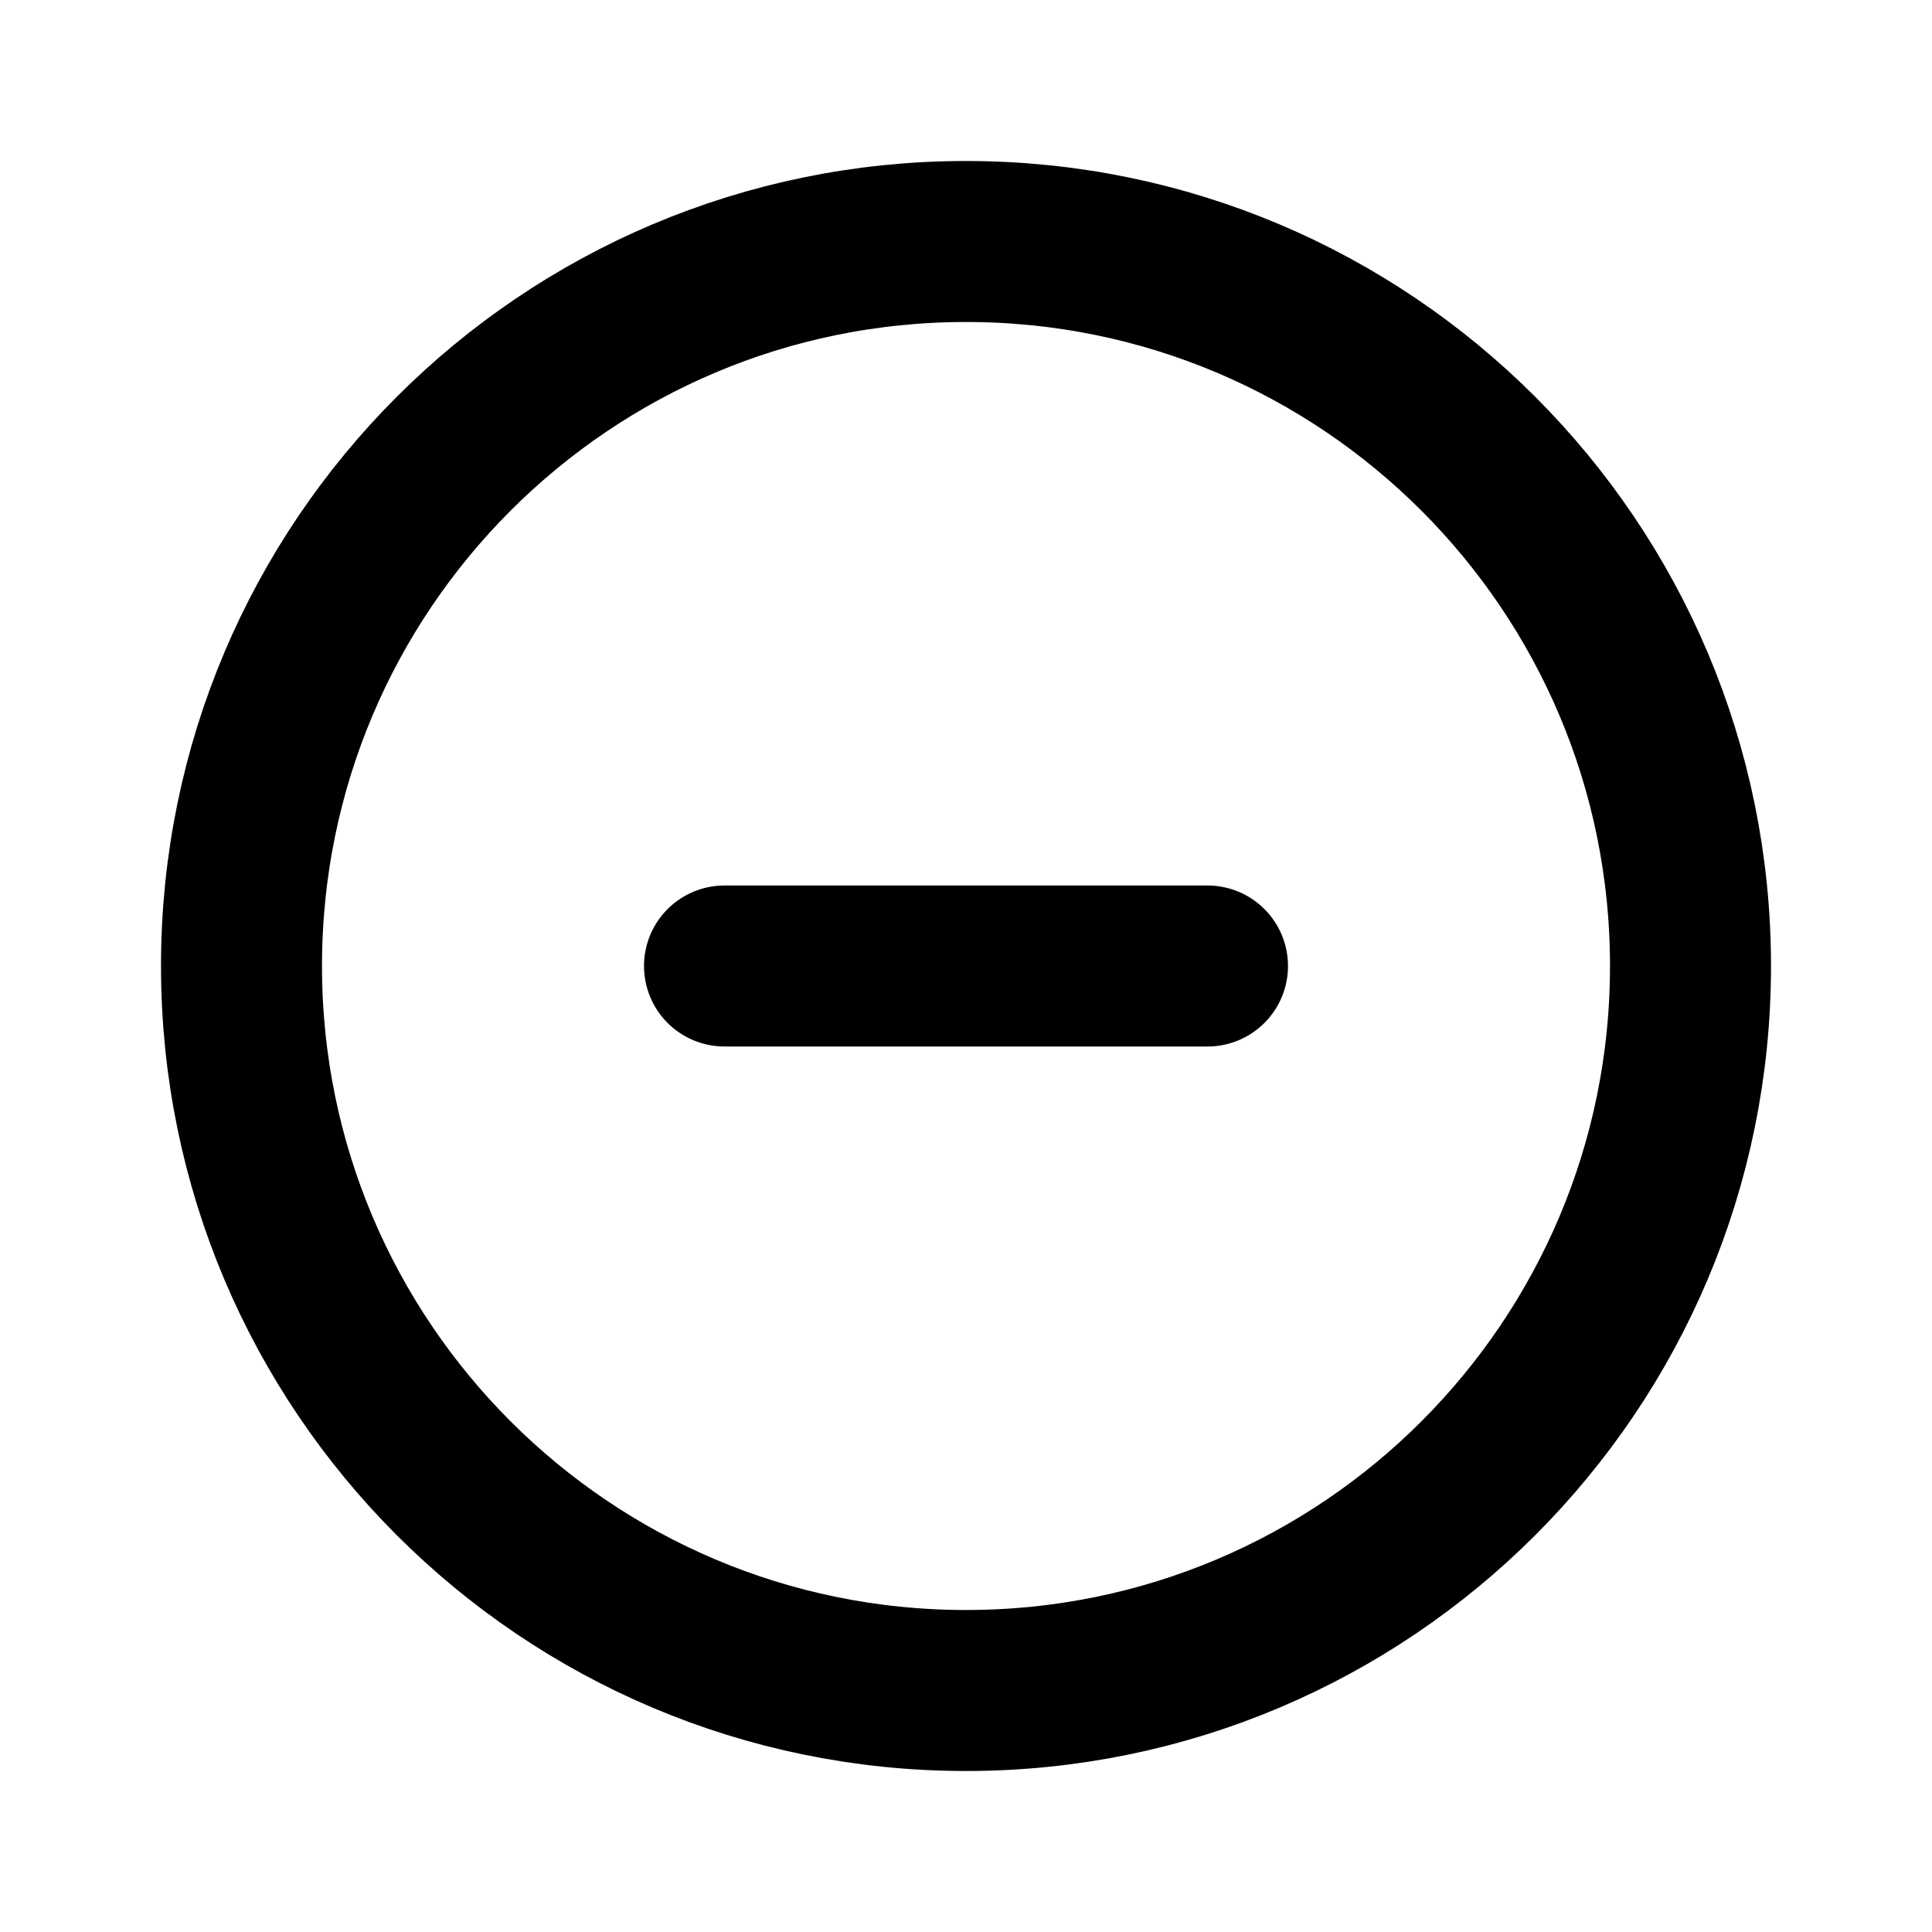
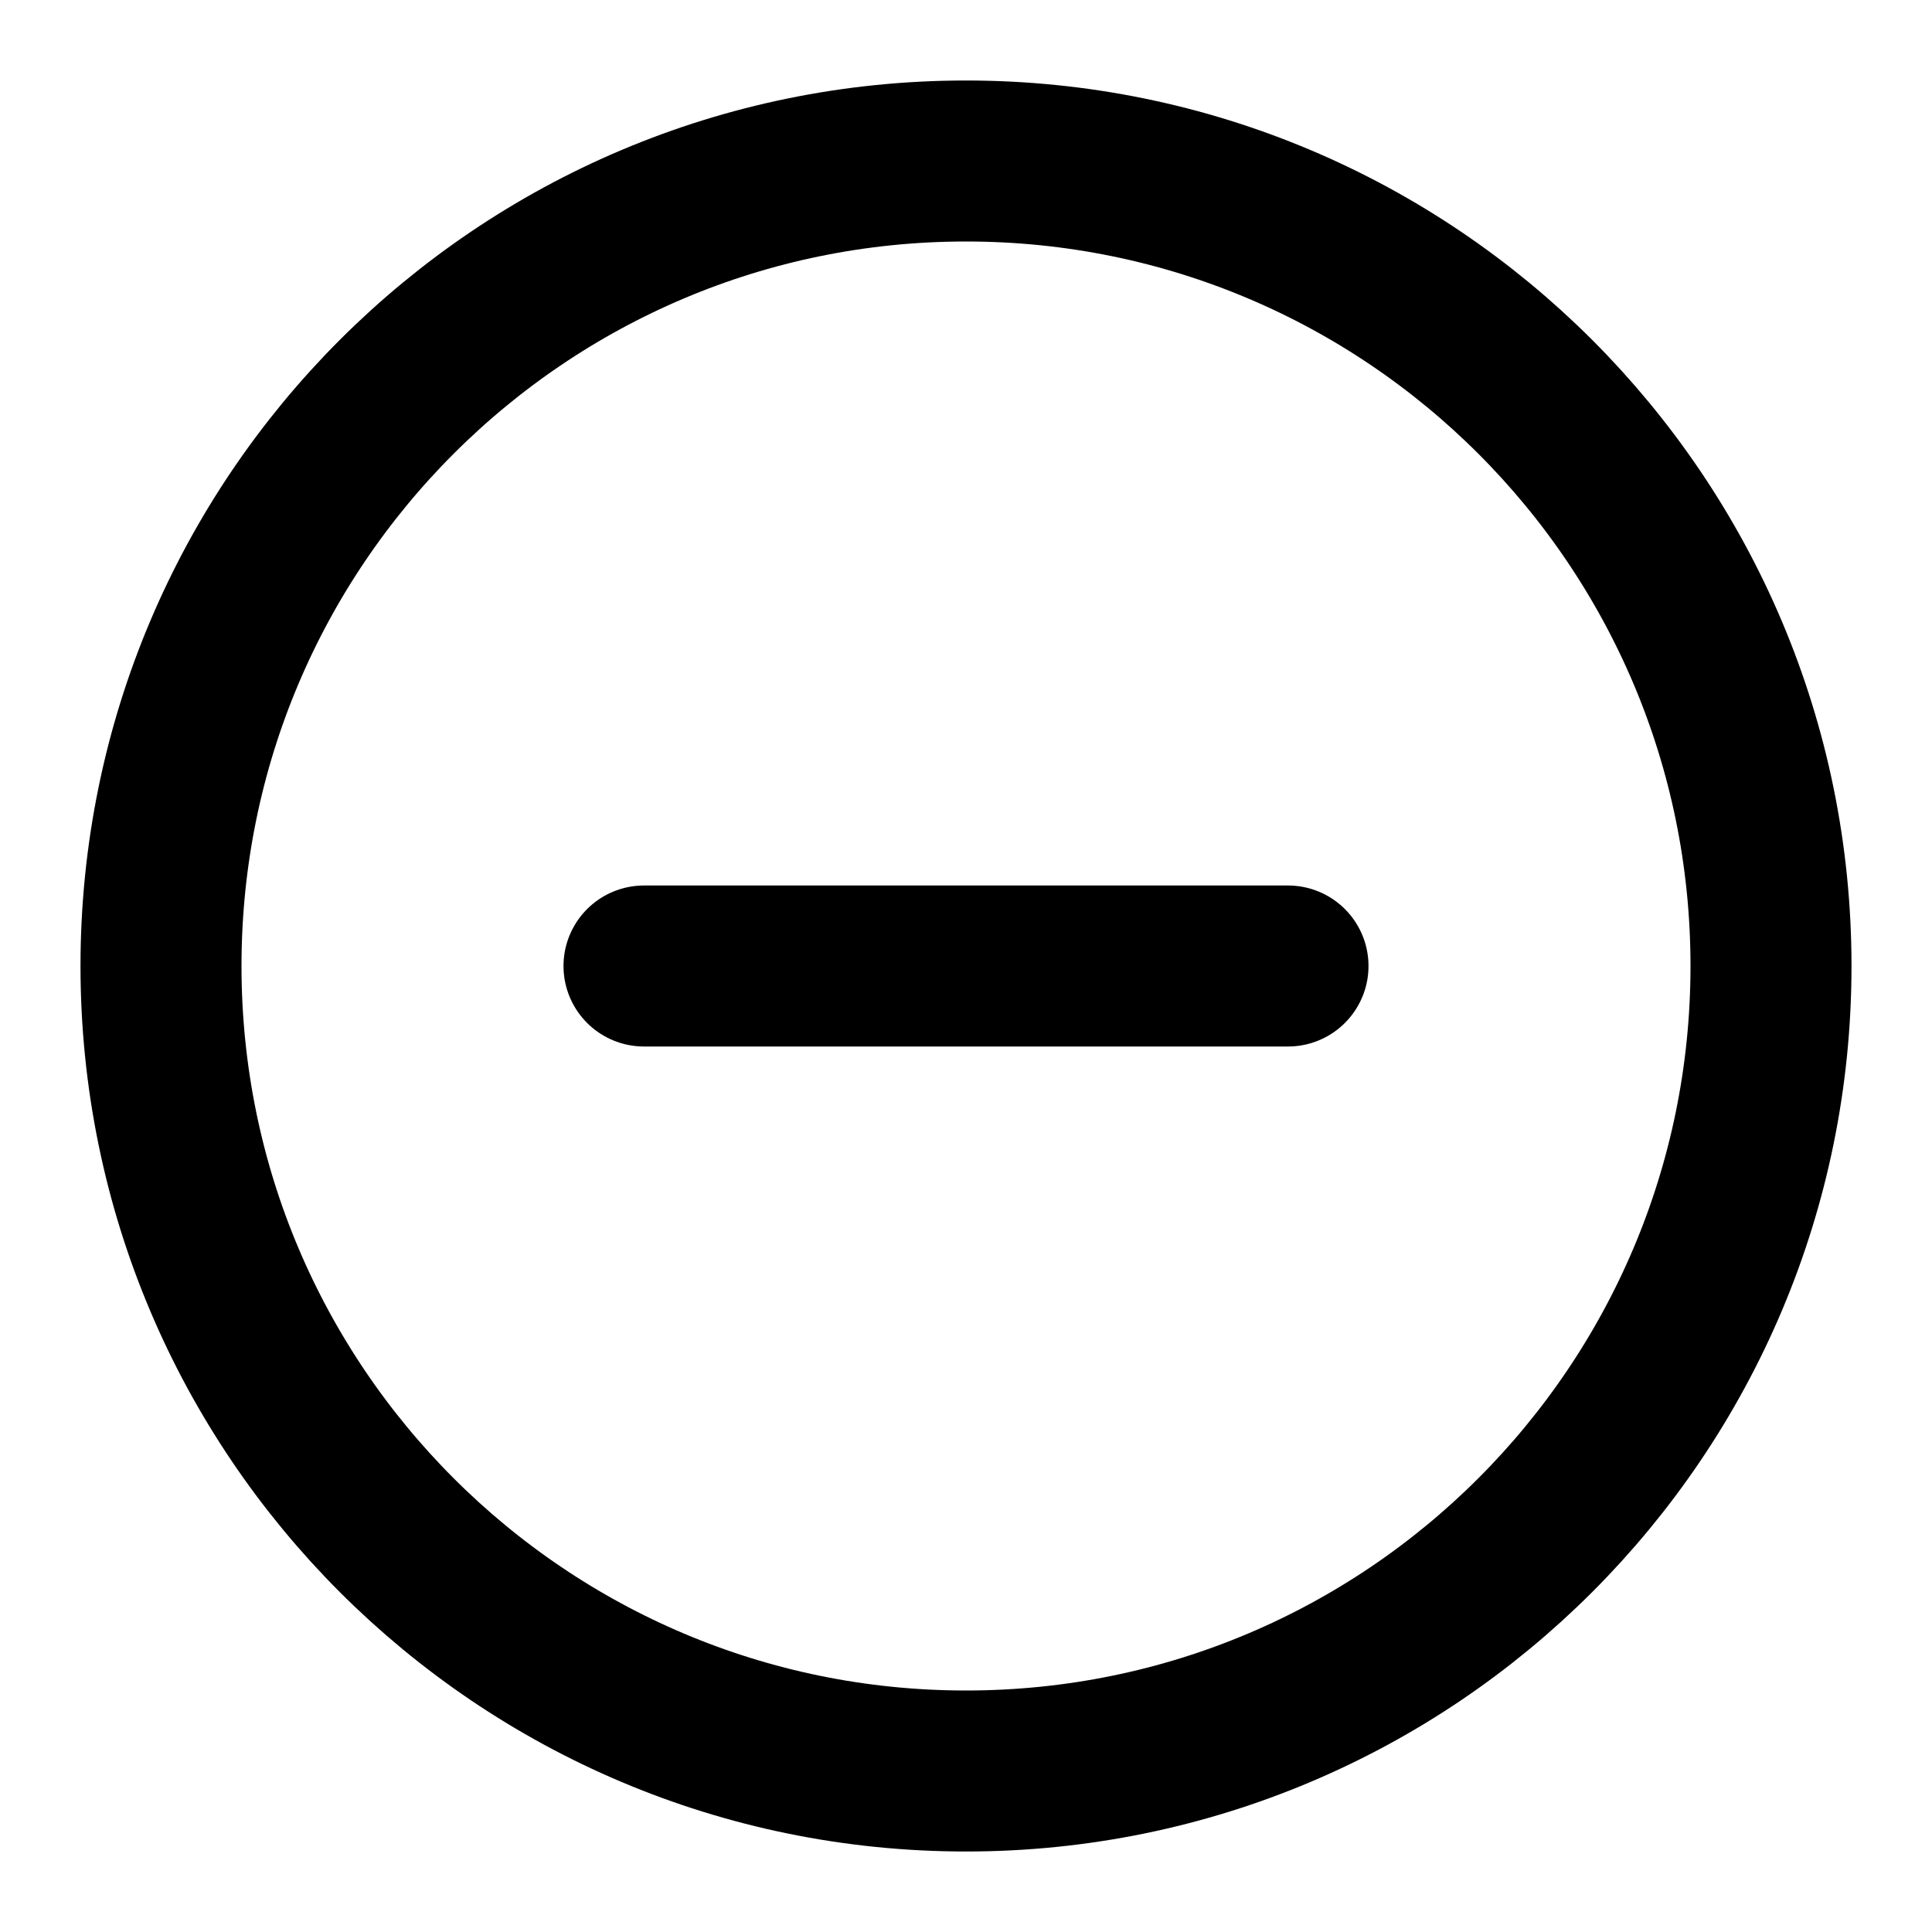
- <svg xmlns="http://www.w3.org/2000/svg" viewBox="0 0 24 24" fill="none" stroke="currentColor" stroke-width="2" stroke-linecap="round" stroke-linejoin="round">
-   <circle cx="12" cy="12" r="9" />
-   <path d="M9 12h6" />
+ <svg xmlns="http://www.w3.org/2000/svg" data-delluna-id="dl_1fd9f882658b4cc9a590" width="24" height="24" viewBox="0 0 24 24" fill="none" stroke="currentColor" stroke-width="2" stroke-linecap="round" stroke-linejoin="round">
+   <circle cx="12" cy="12" r="10" />
+   <path d="M8 12h8" />
</svg>
